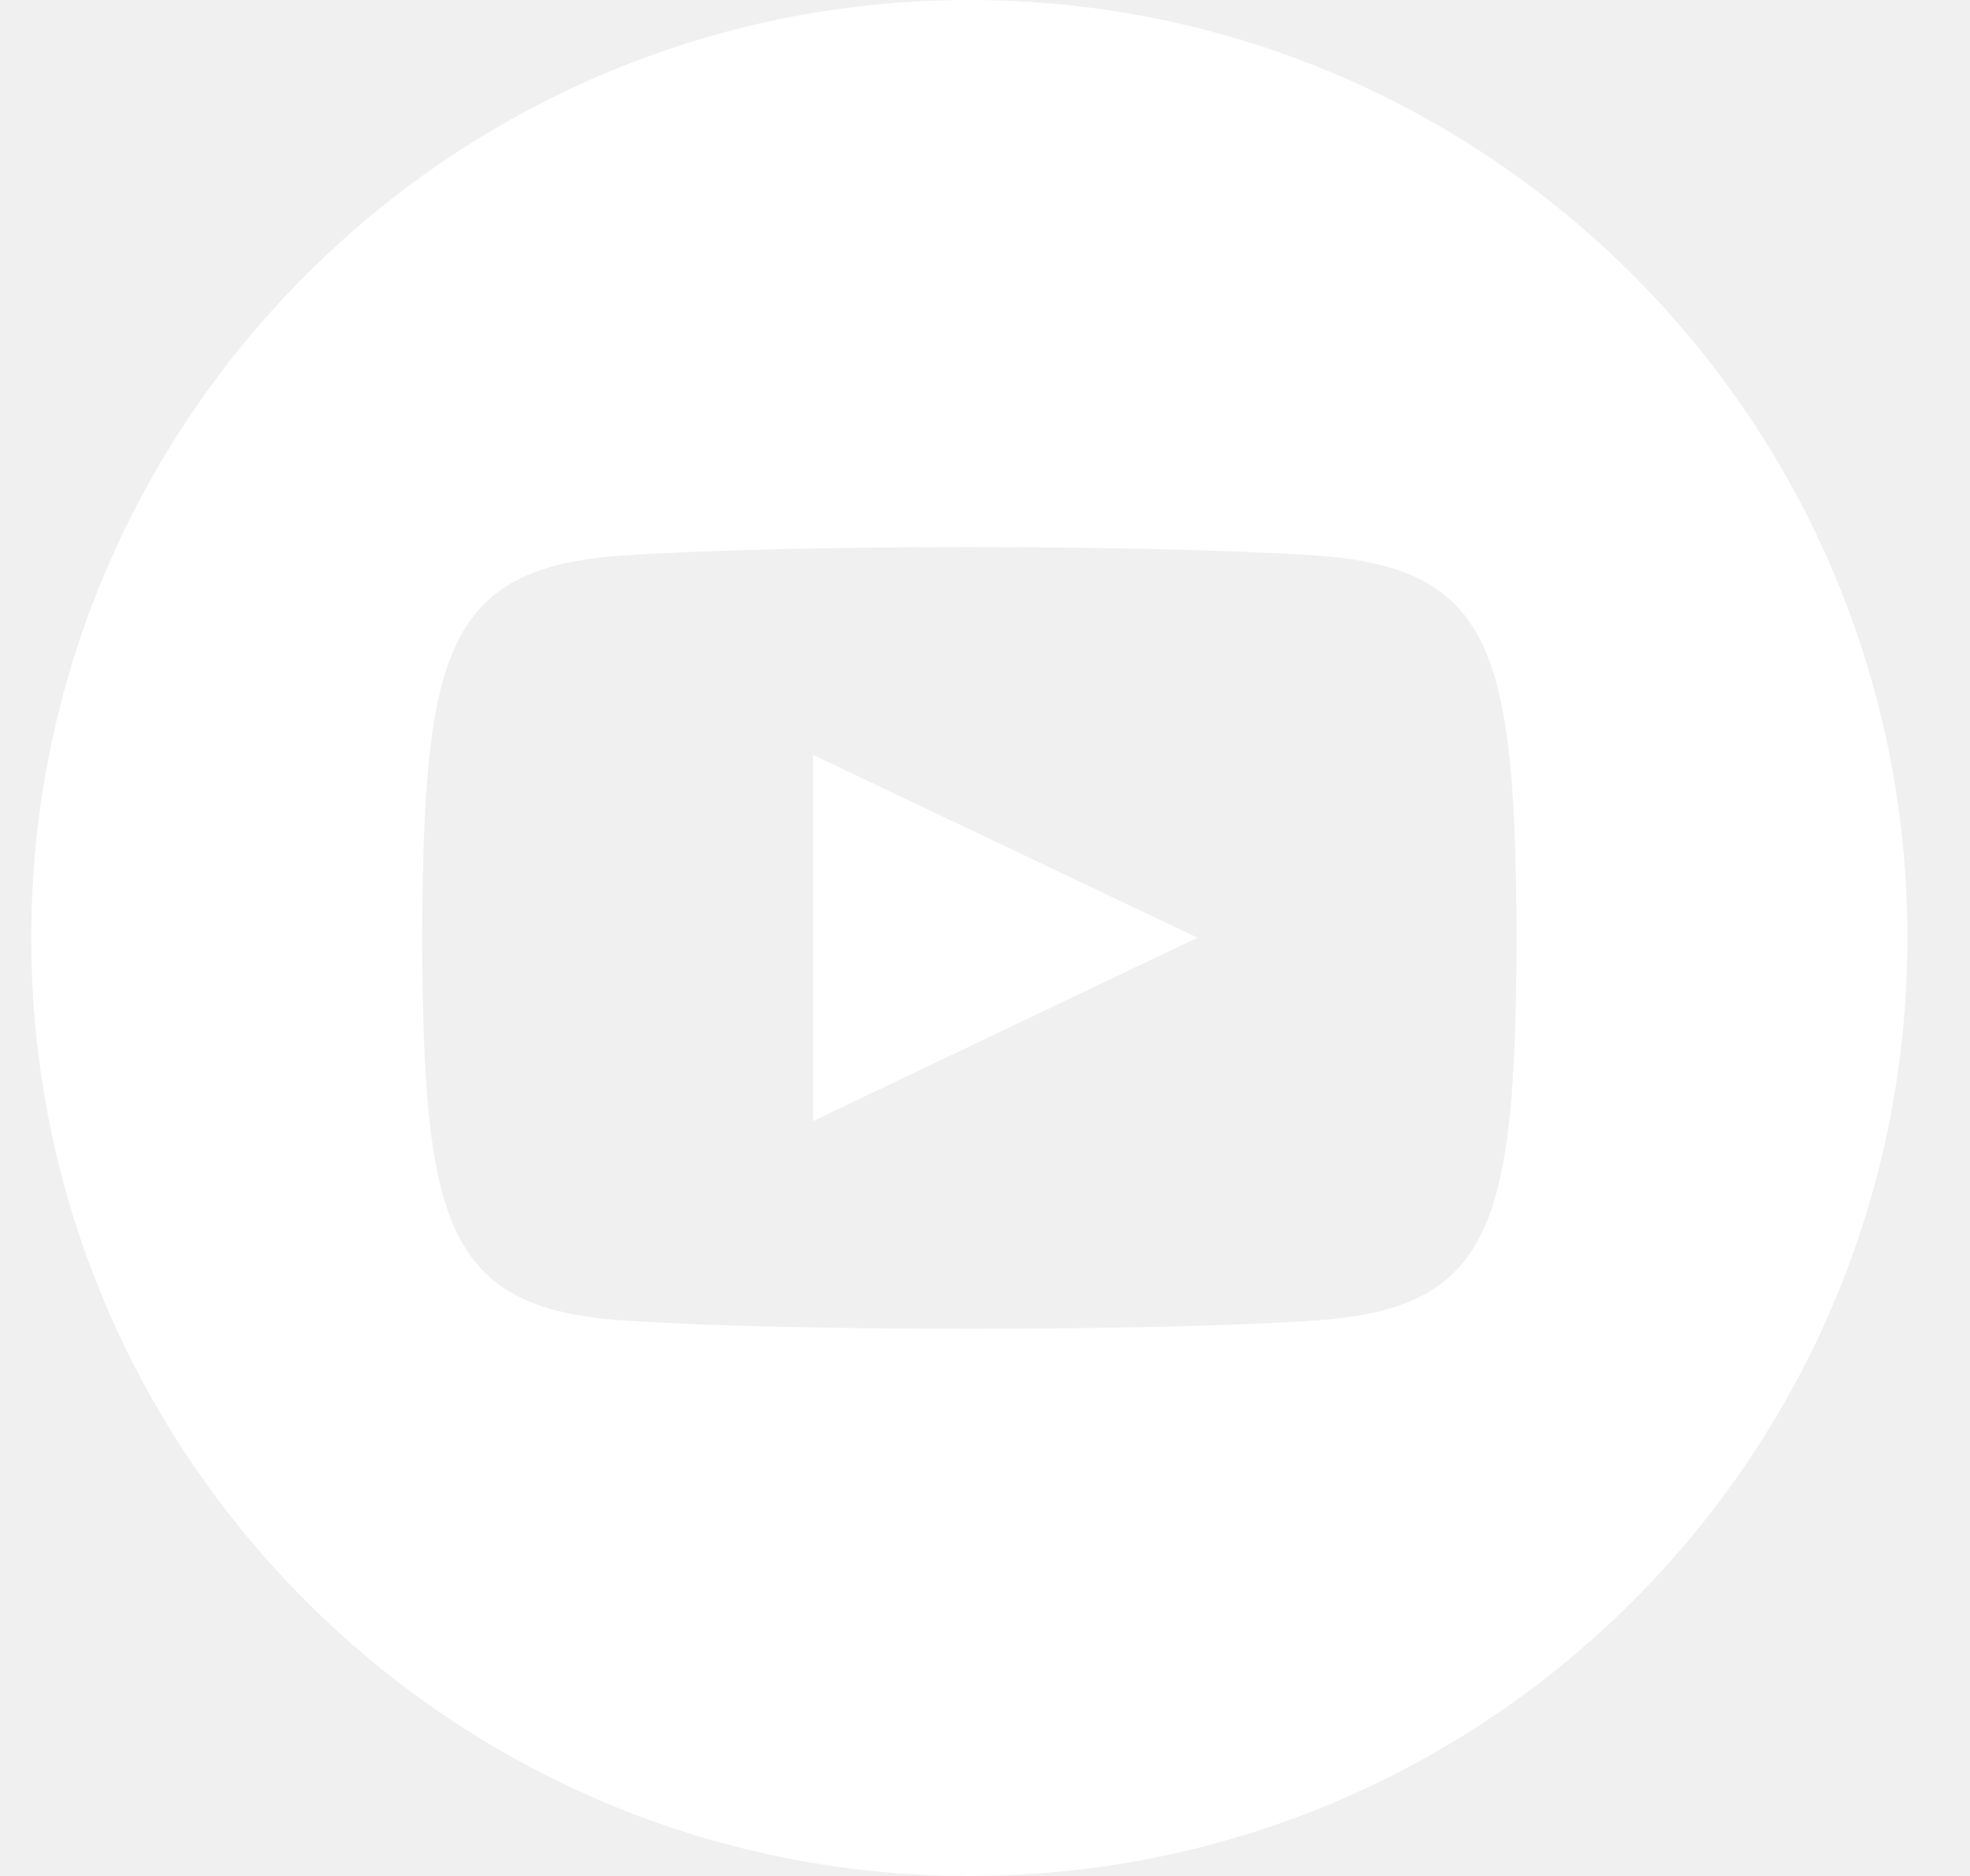
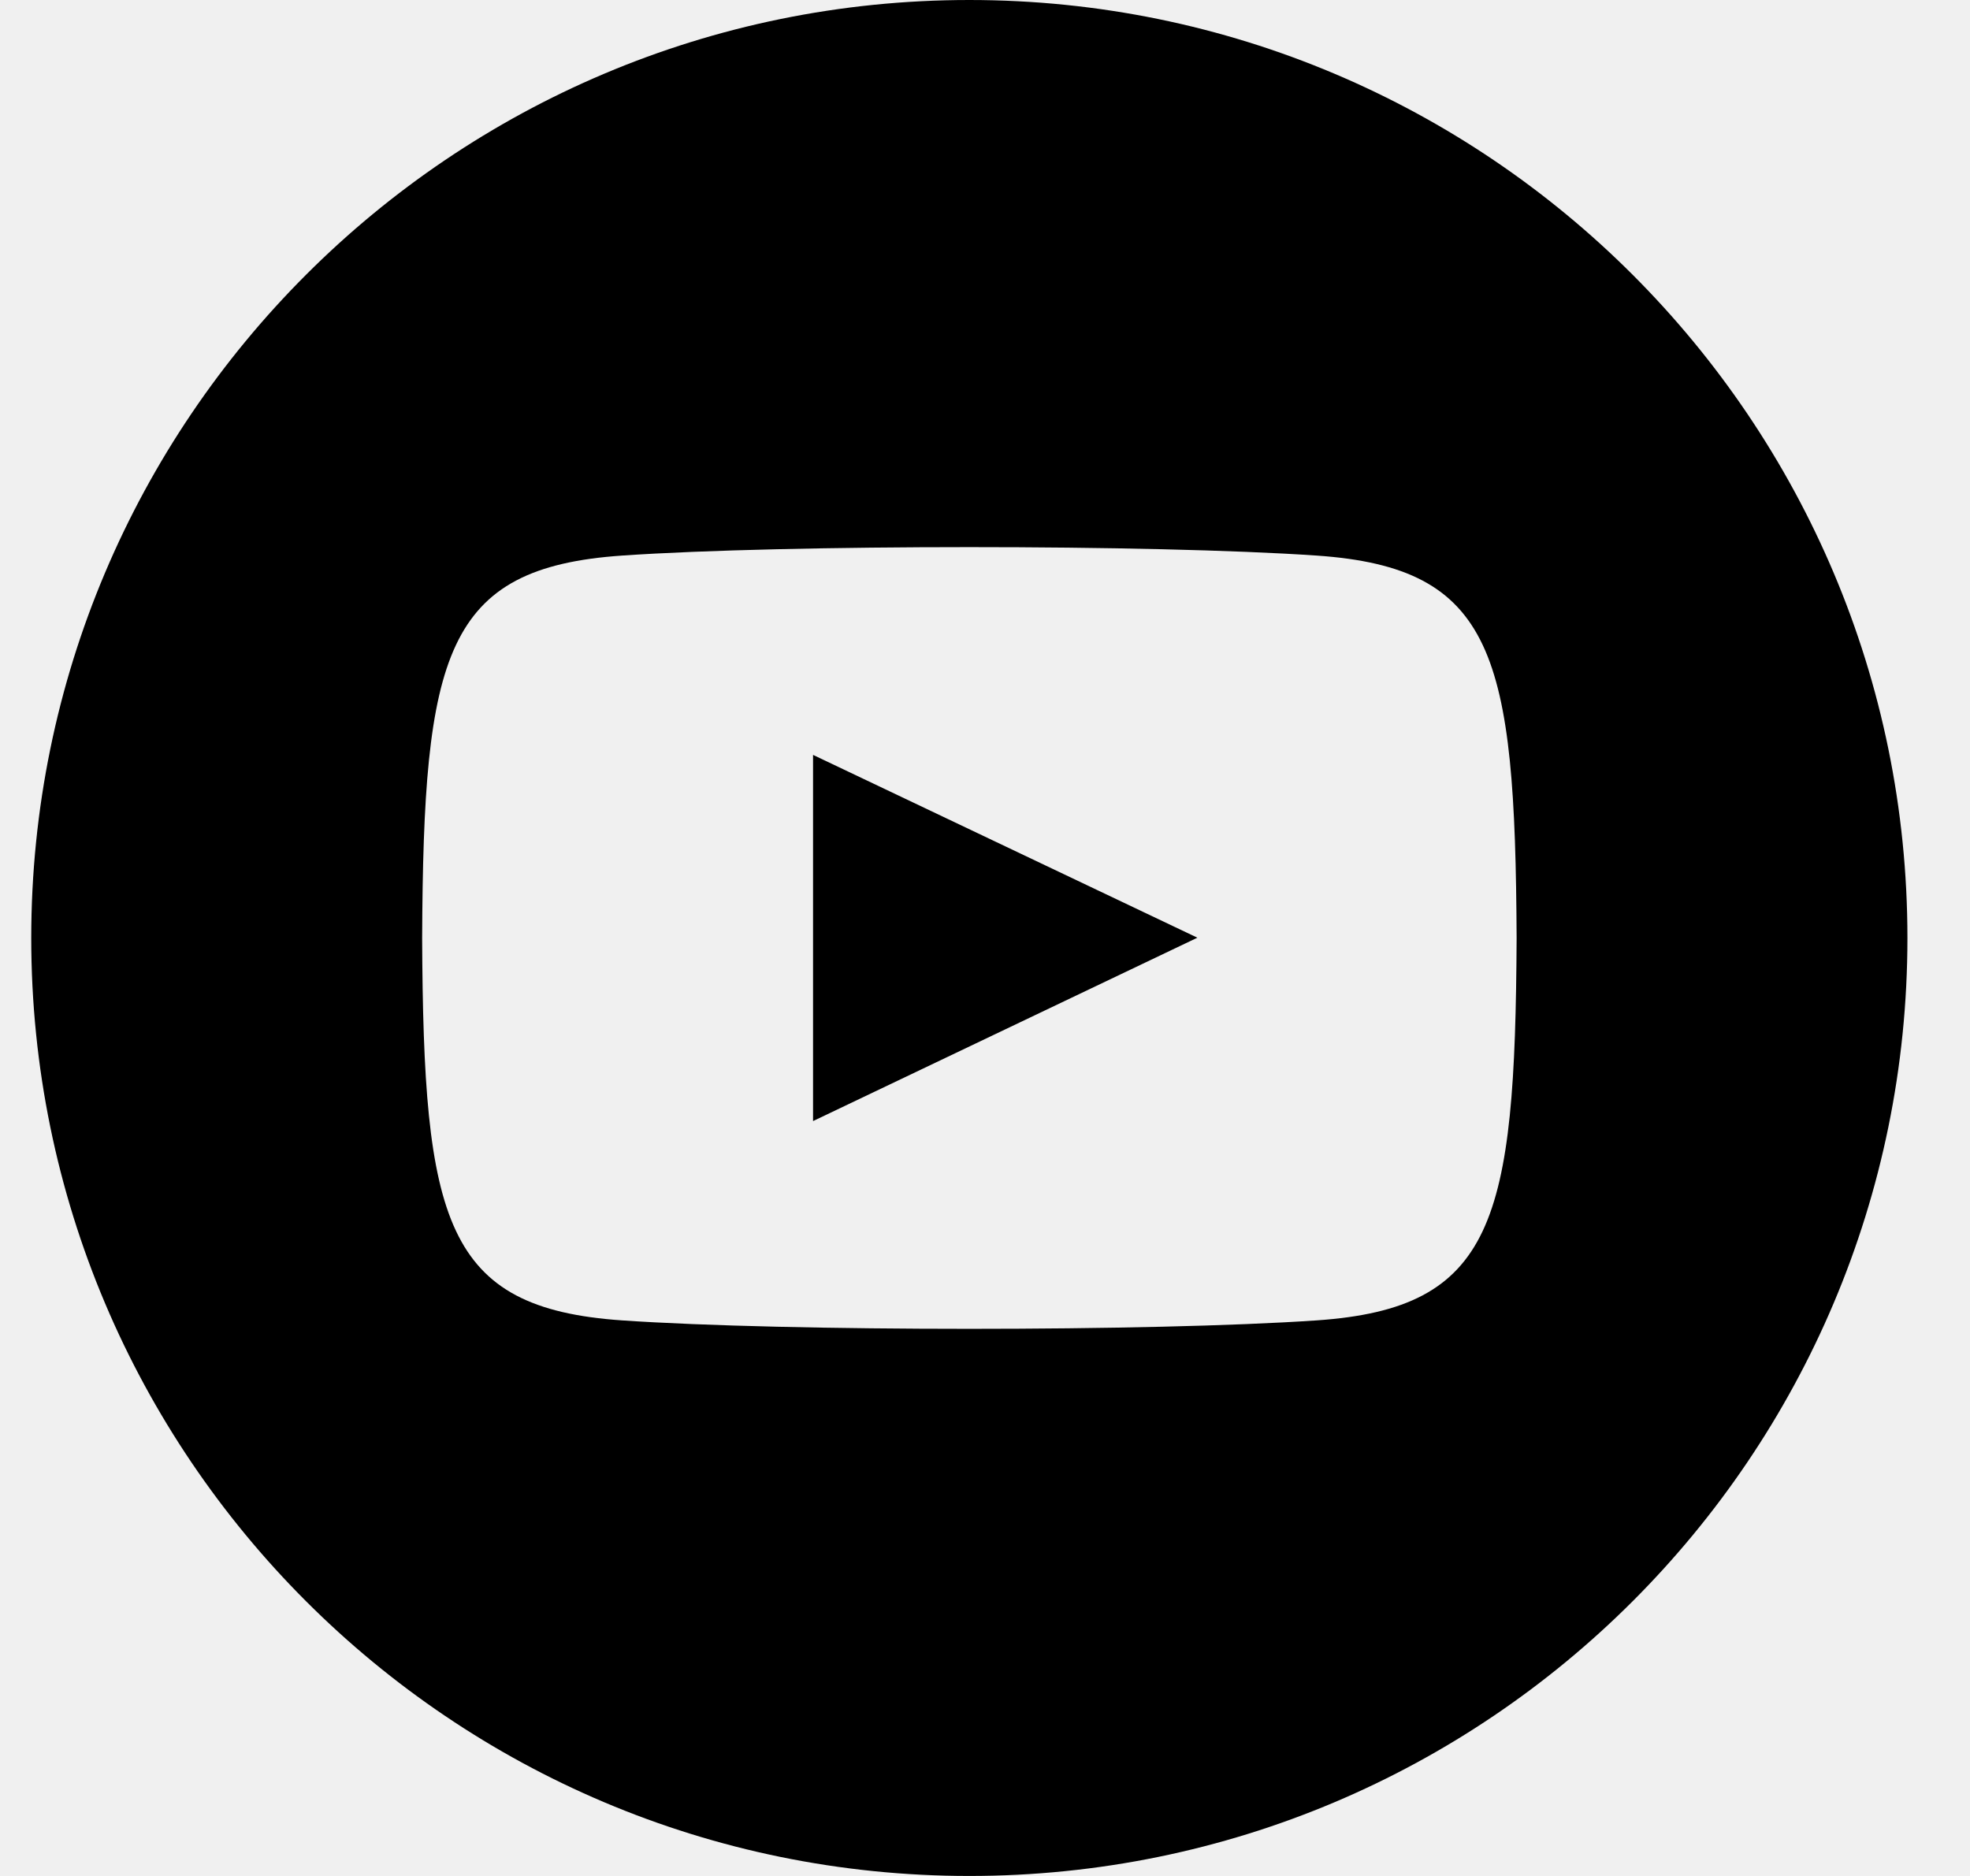
- <svg xmlns="http://www.w3.org/2000/svg" width="21" height="20" viewBox="0 0 21 20" fill="none">
-   <path id="Shape" fill-rule="evenodd" clip-rule="evenodd" d="M10.333 0C4.811 0 0.333 4.478 0.333 10C0.333 15.523 4.811 20 10.333 20C15.856 20 20.333 15.523 20.333 10C20.333 4.478 15.856 0 10.333 0ZM14.034 14.077C12.283 14.197 8.381 14.197 6.632 14.077C4.735 13.947 4.514 13.018 4.5 10C4.514 6.976 4.737 6.053 6.632 5.923C8.381 5.803 12.283 5.803 14.034 5.923C15.932 6.053 16.152 6.982 16.167 10C16.152 13.024 15.929 13.947 14.034 14.077ZM12.764 9.997L8.667 8.048V11.952L12.764 9.997Z" fill="white" />
+ <svg xmlns="http://www.w3.org/2000/svg" width="21" height="20" viewBox="0 0 21 20">
+   <path id="Shape" fill-rule="evenodd" clip-rule="evenodd" d="M10.333 0C4.811 0 0.333 4.478 0.333 10C0.333 15.523 4.811 20 10.333 20C15.856 20 20.333 15.523 20.333 10C20.333 4.478 15.856 0 10.333 0ZM14.034 14.077C12.283 14.197 8.381 14.197 6.632 14.077C4.735 13.947 4.514 13.018 4.5 10C4.514 6.976 4.737 6.053 6.632 5.923C8.381 5.803 12.283 5.803 14.034 5.923C15.932 6.053 16.152 6.982 16.167 10C16.152 13.024 15.929 13.947 14.034 14.077ZM12.764 9.997L8.667 8.048V11.952L12.764 9.997Z" />
</svg>
